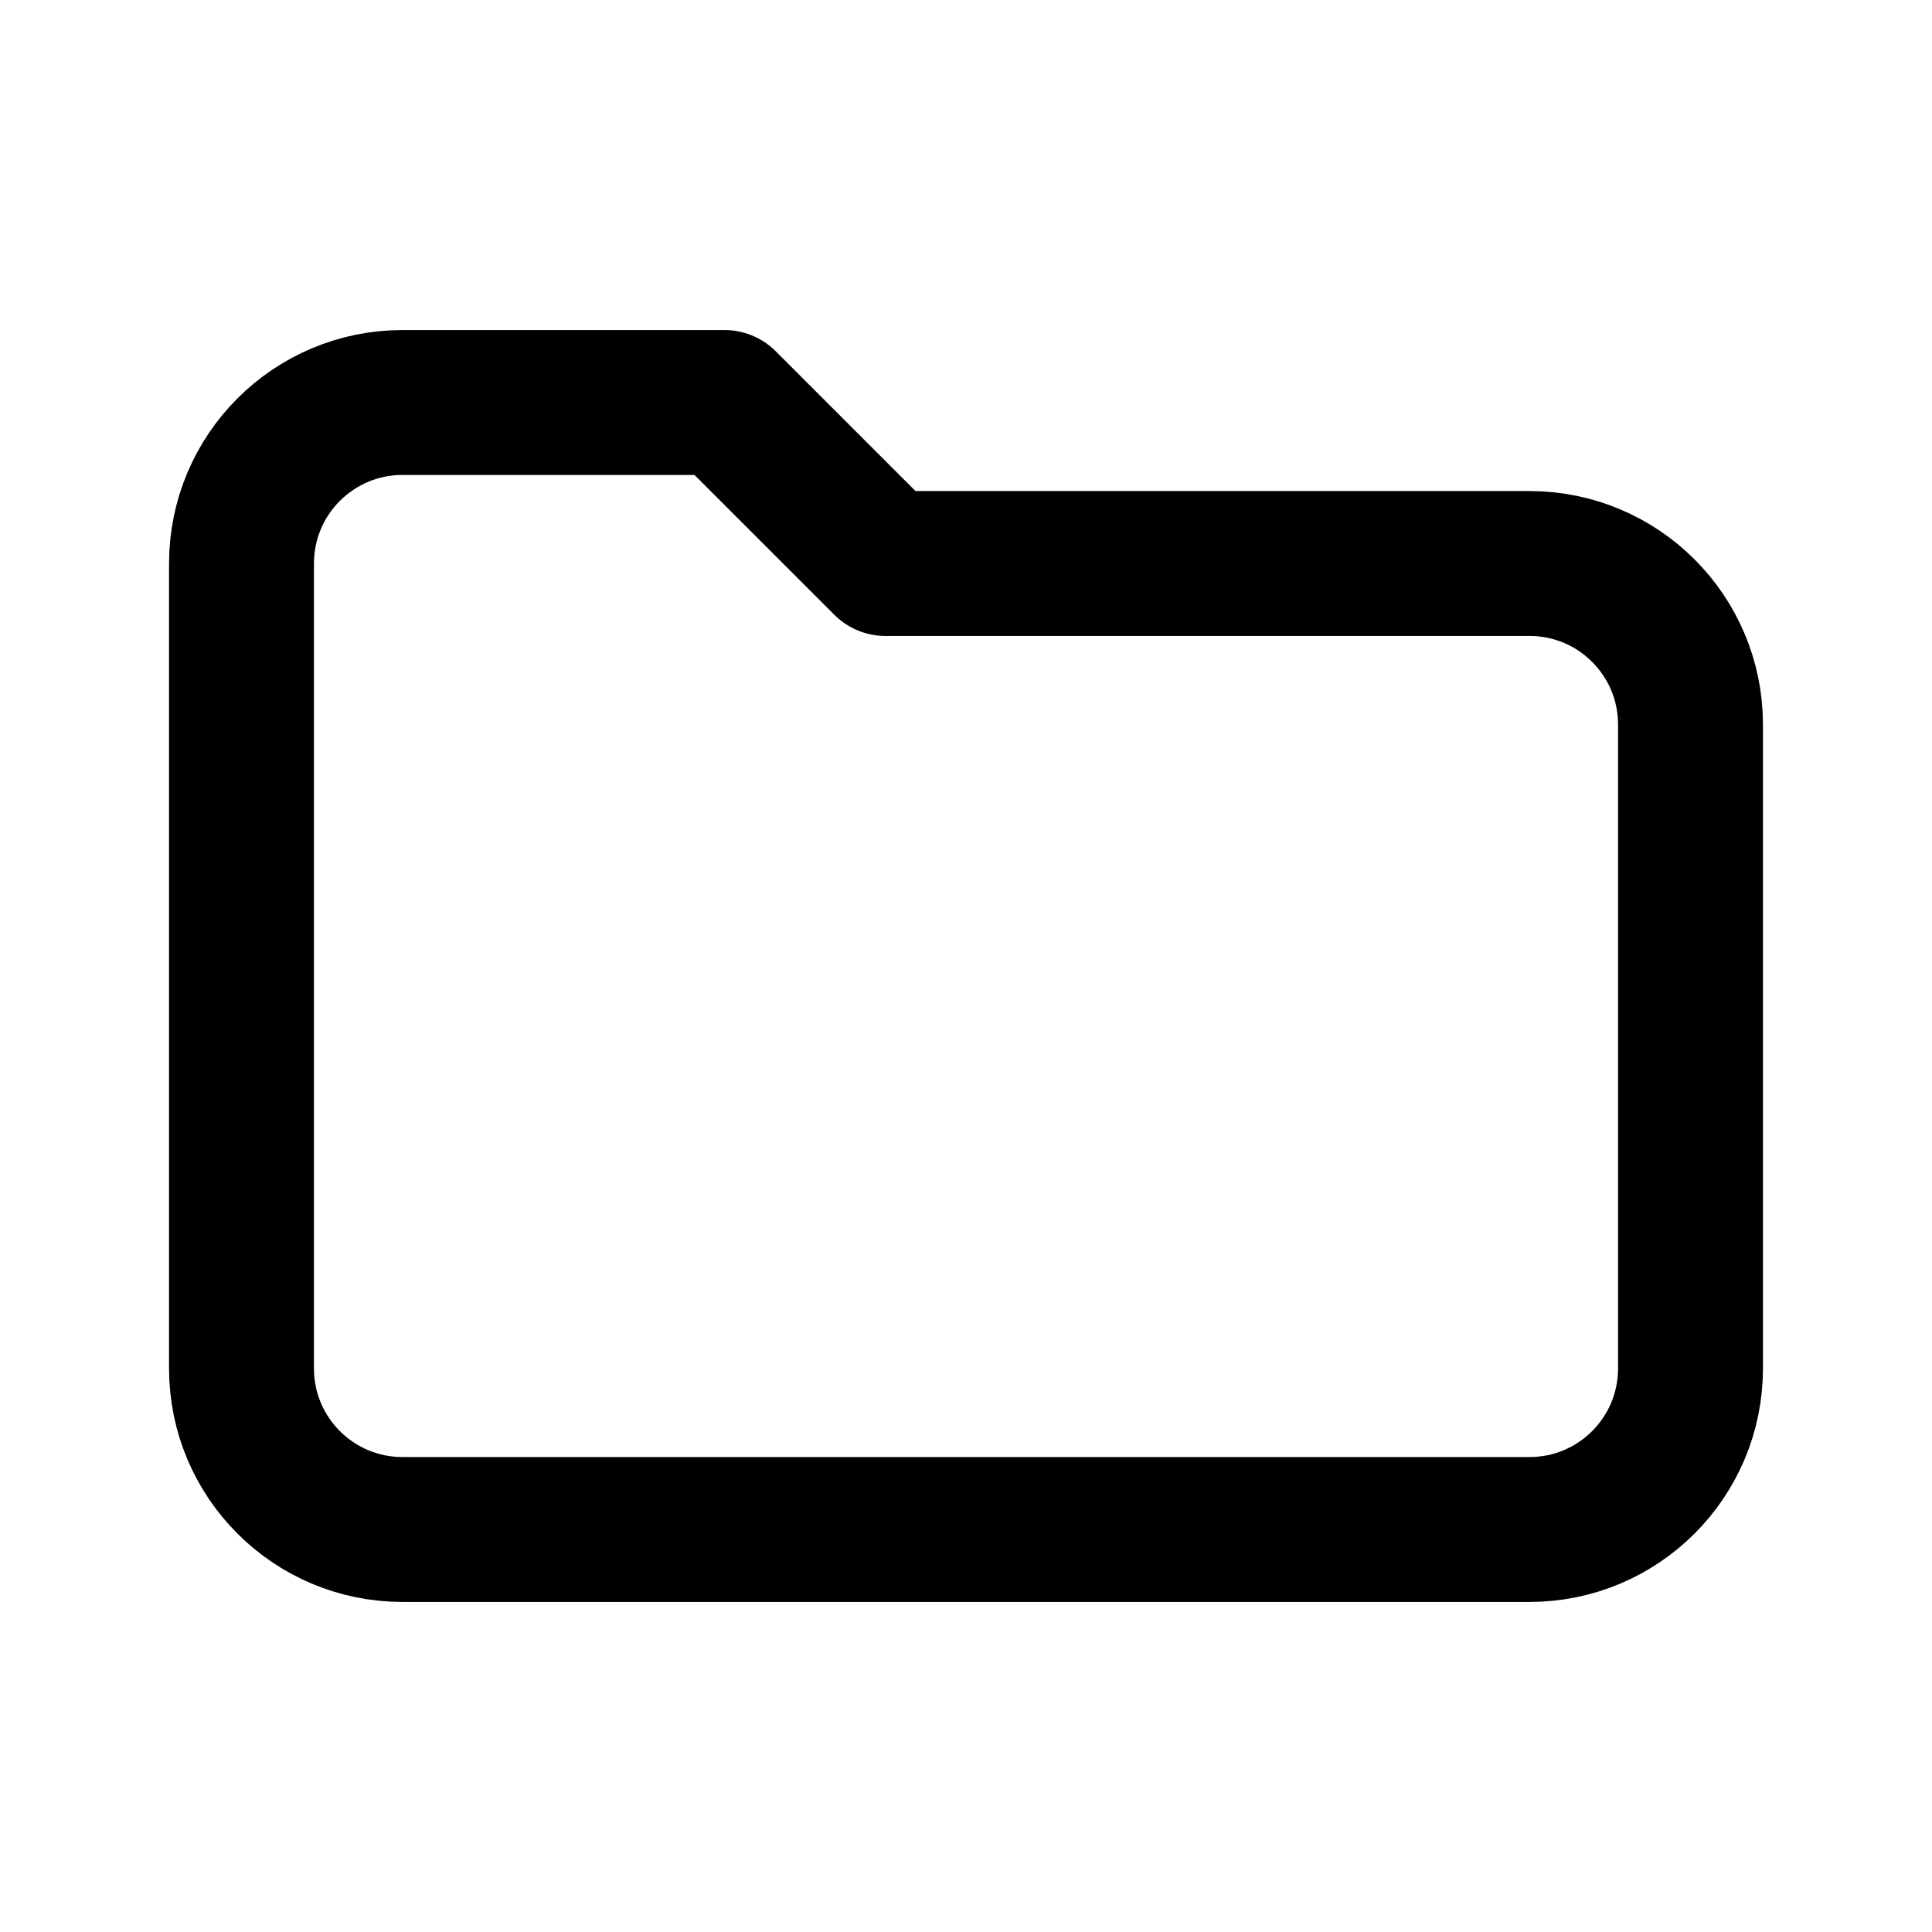
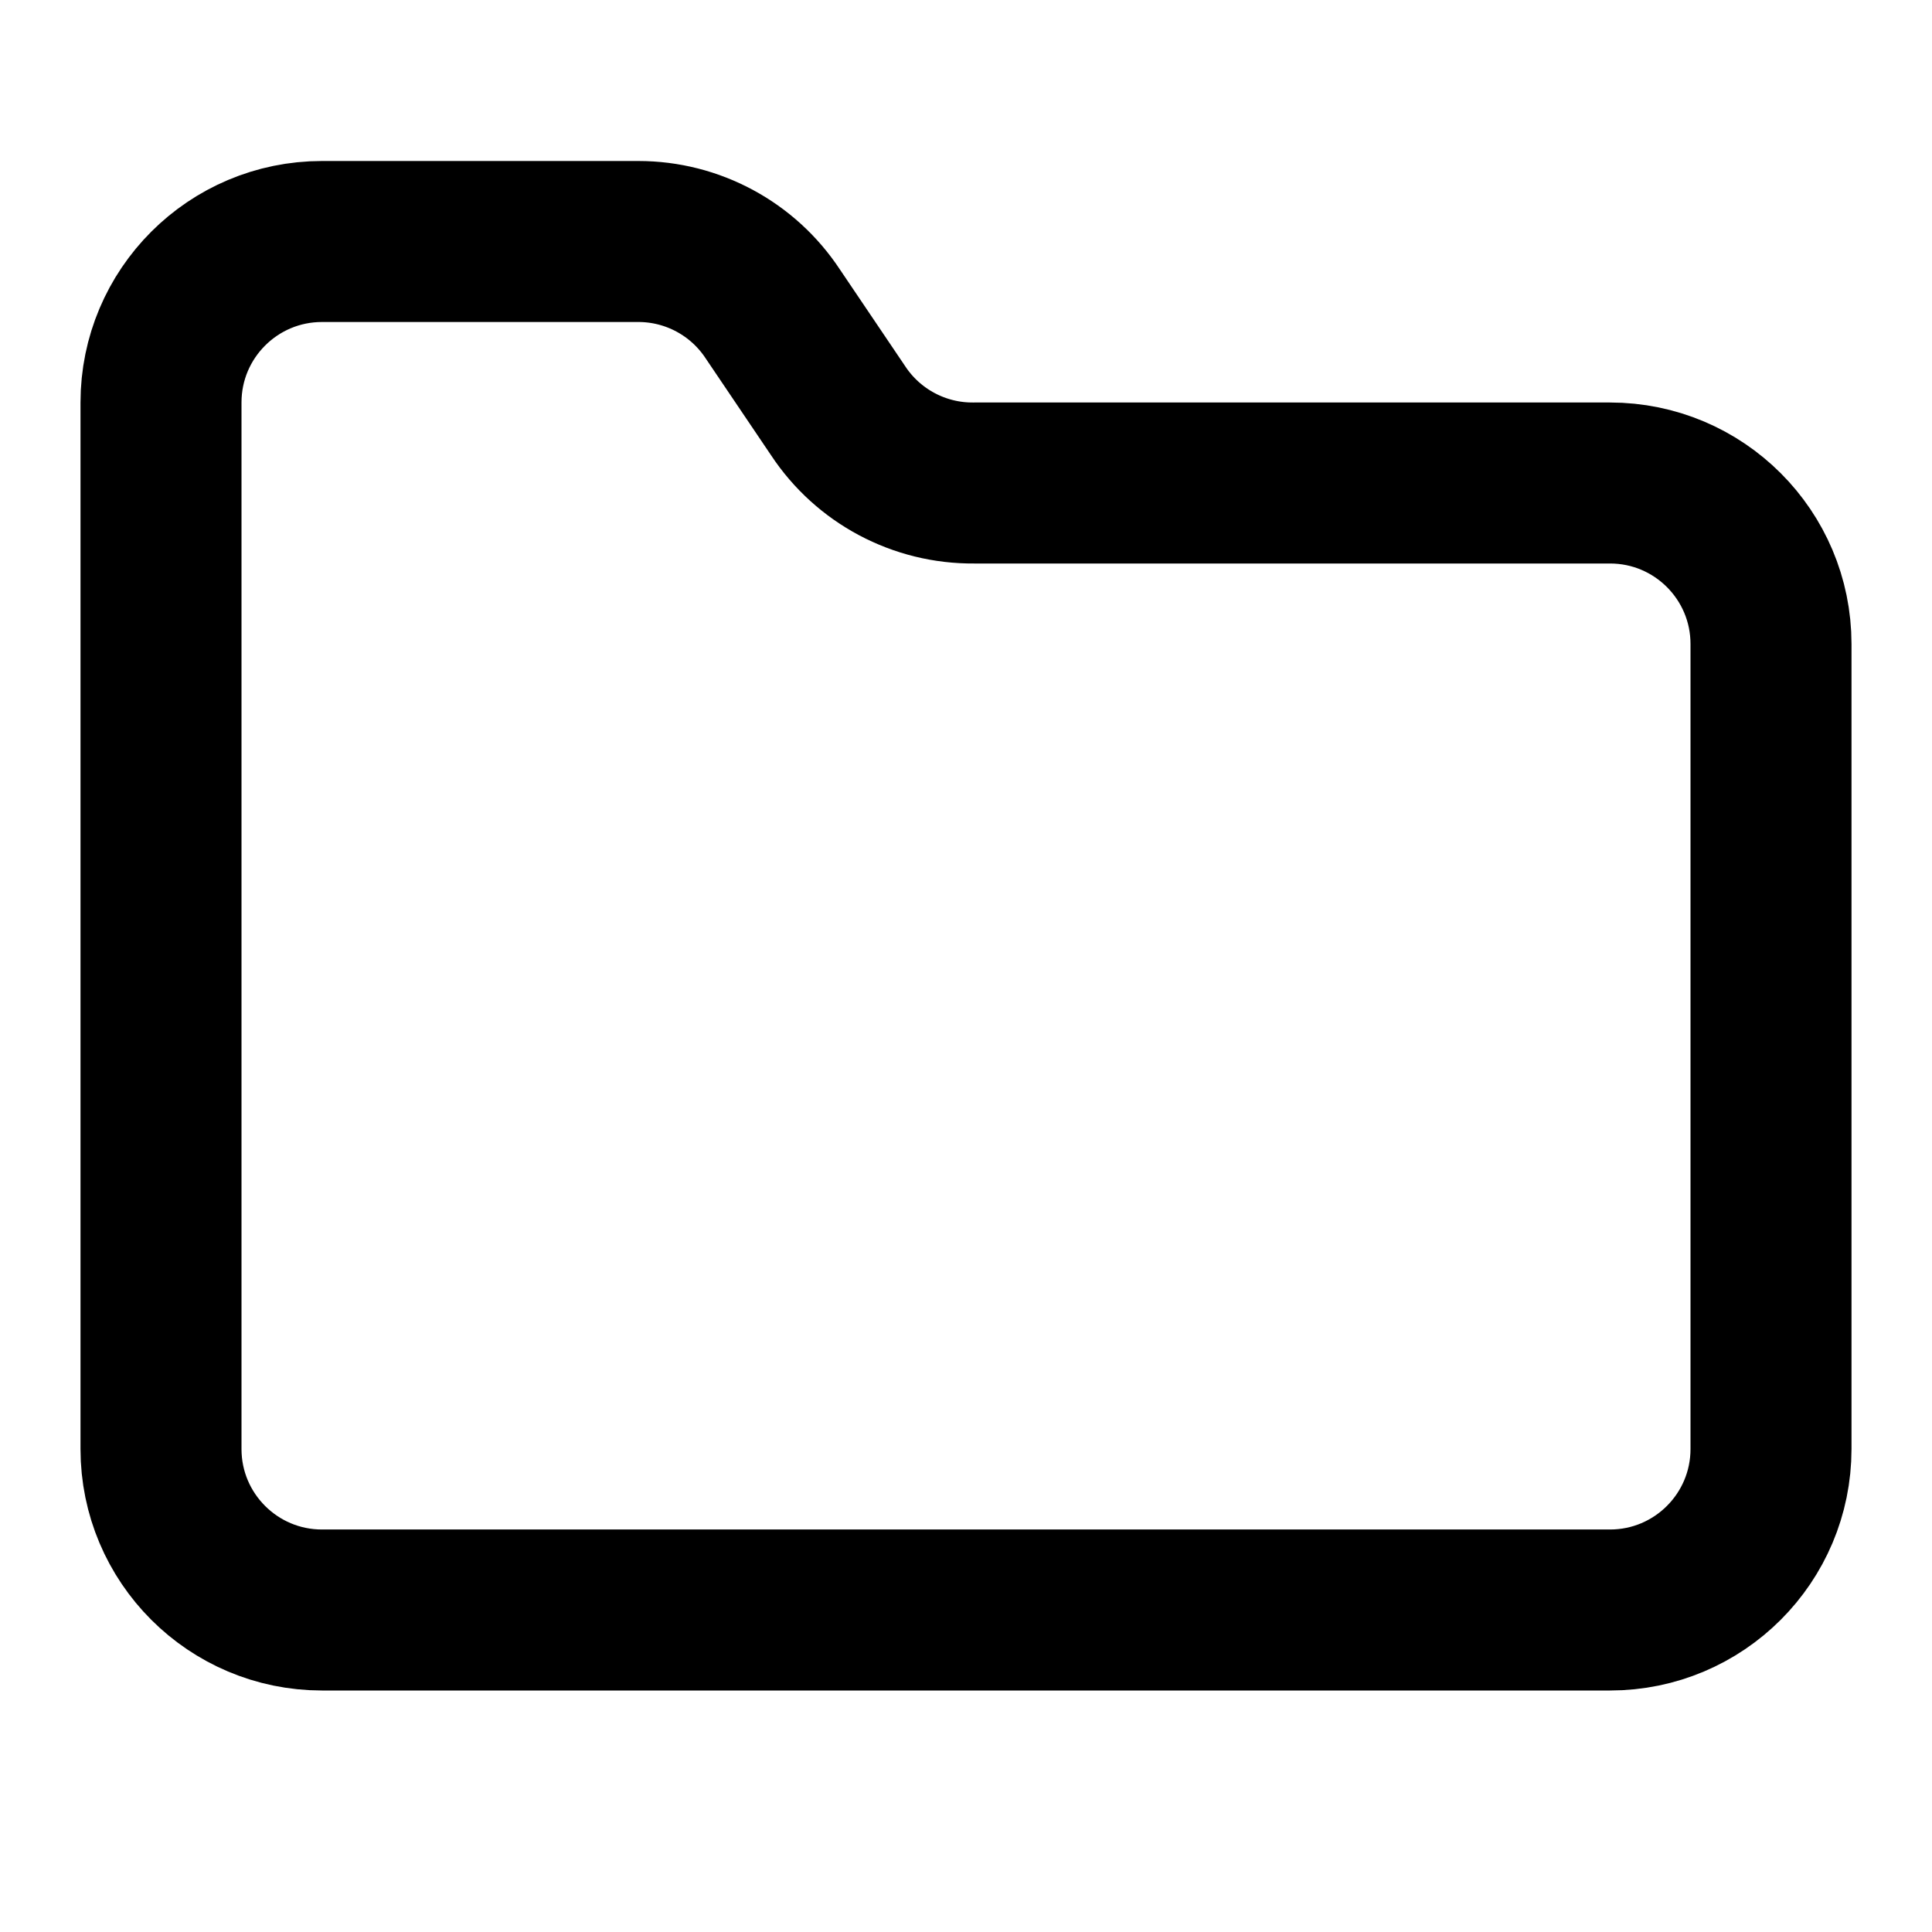
- <svg xmlns="http://www.w3.org/2000/svg" width="24" height="24" viewBox="0 0 24 24" fill="none" stroke="#000" stroke-width="1.8" stroke-linecap="round" stroke-linejoin="round">
-   <path d="M3 7a2 2 0 012-2h4l2 2h8a2 2 0 012 2v8a2 2 0 01-2 2H5a2 2 0 01-2-2V7z" />
+ <svg xmlns="http://www.w3.org/2000/svg" width="24" height="24" viewBox="0 0 24 24" fill="none" stroke="#000" stroke-width="2" stroke-linecap="round" stroke-linejoin="round">
+   <path d="M20 20a2 2 0 0 0 2-2V8a2 2 0 0 0-2-2h-7.9a2 2 0 0 1-1.69-.9L9.6 3.9A2 2 0 0 0 7.93 3H4a2 2 0 0 0-2 2v13a2 2 0 0 0 2 2Z" />
</svg>
